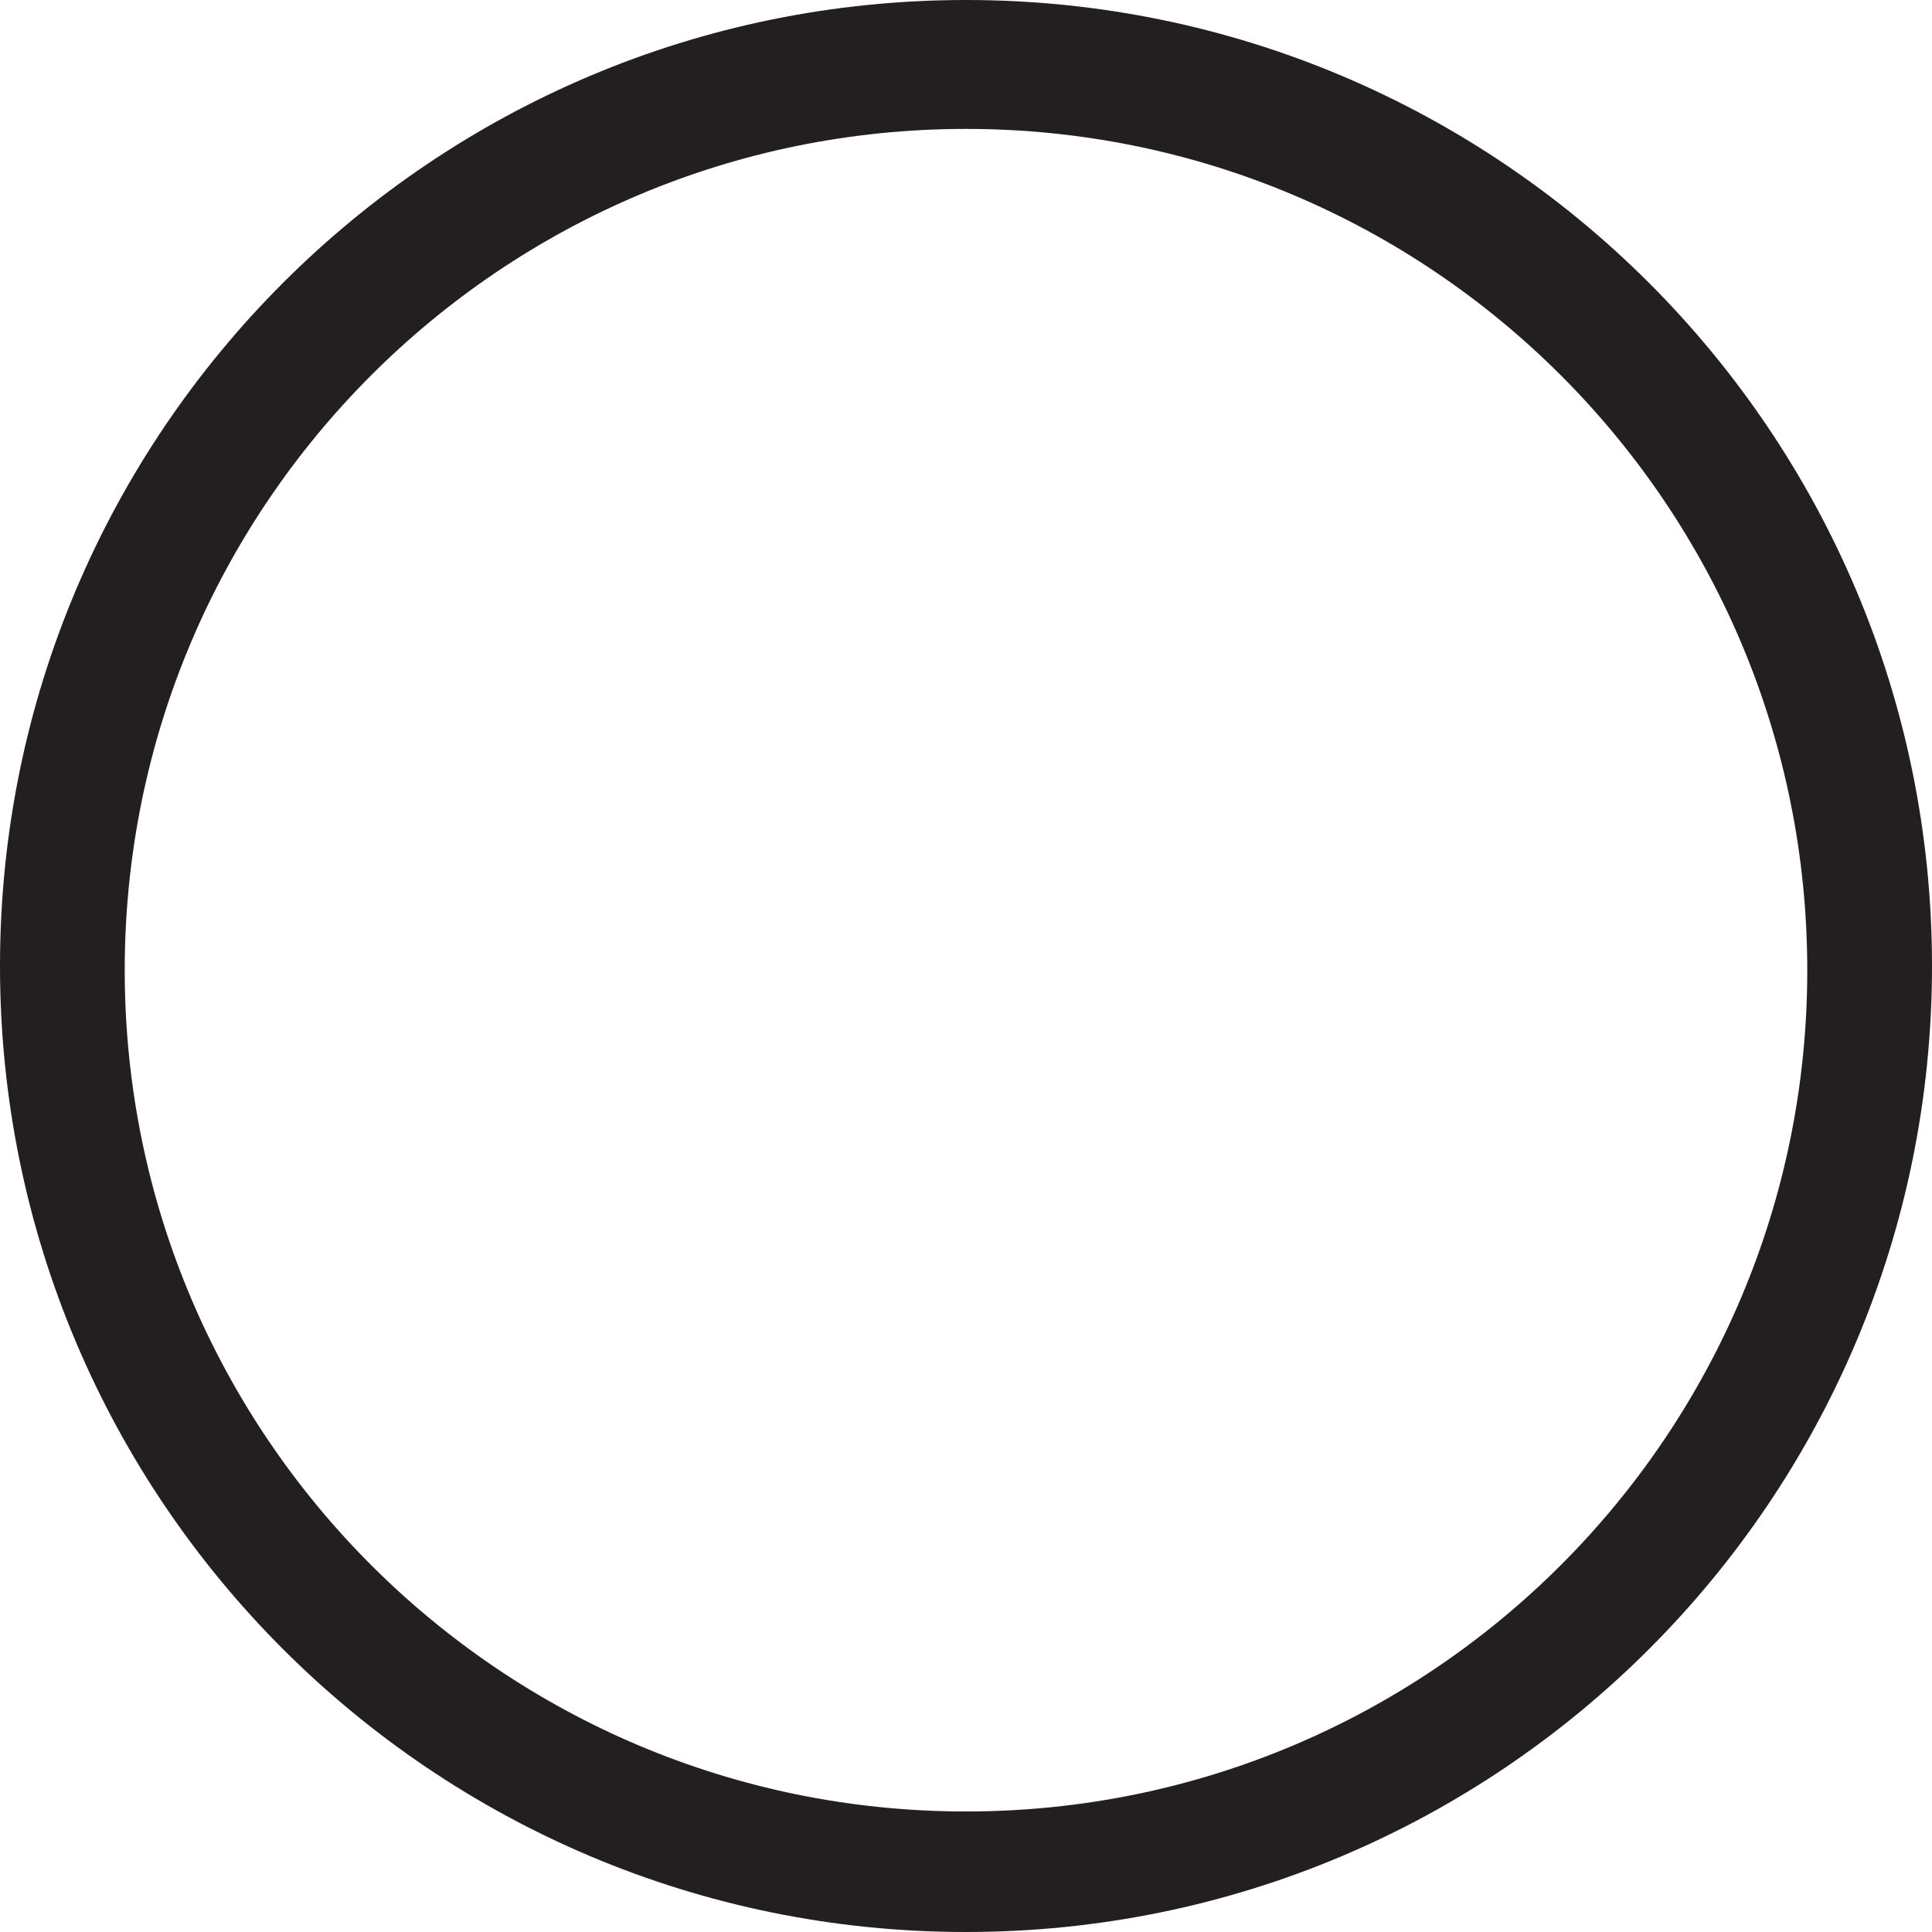
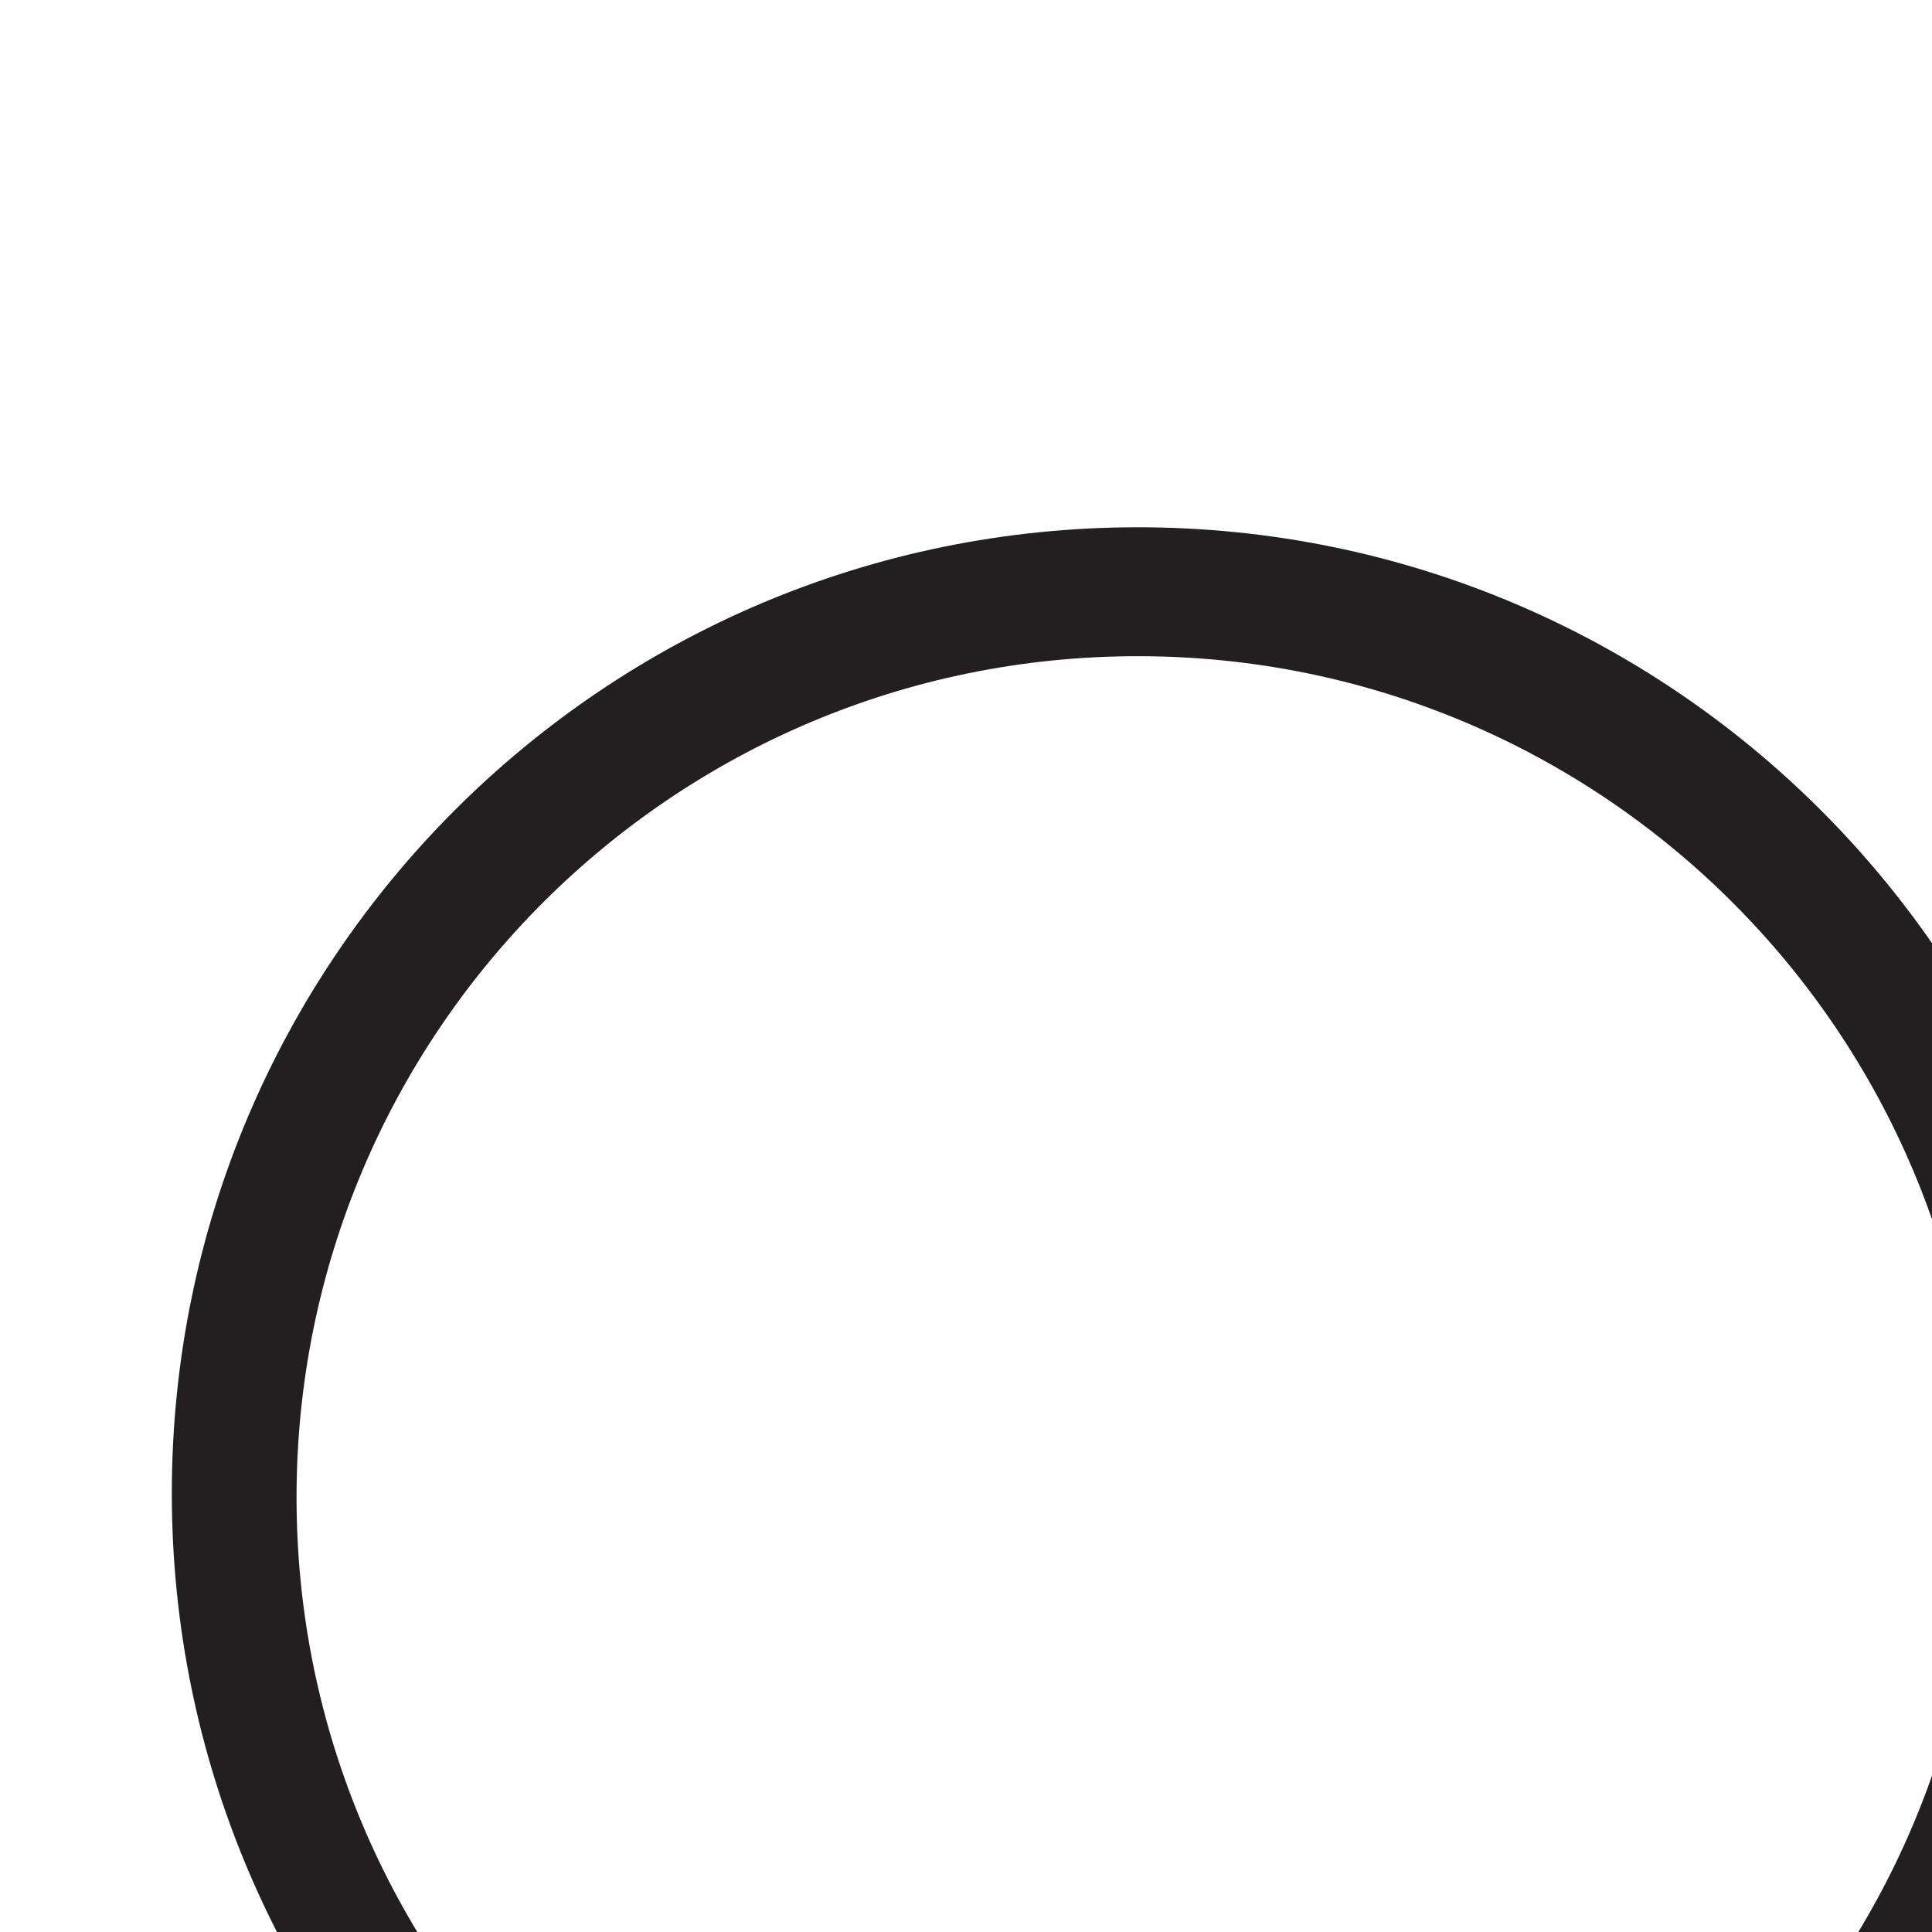
- <svg xmlns="http://www.w3.org/2000/svg" version="1.0" id="Layer_1" x="0px" y="0px" width="253px" height="253px" viewBox="22.5 69.048 253 253" enable-background="new 22.5 69.048 253 253" xml:space="preserve">
-   <path fill="#231F20" d="M149,69.048c-69.864,0-126.5,56.636-126.5,126.5c0,69.864,56.636,126.5,126.5,126.5 s126.5-56.636,126.5-126.5C275.5,125.685,218.864,69.048,149,69.048z M149,306.264c-60.844,0-110.167-49.323-110.167-110.167 C38.833,135.253,88.156,85.93,149,85.93c60.843,0,110.167,49.323,110.167,110.167C259.167,256.941,209.843,306.264,149,306.264z" />
+ <svg xmlns="http://www.w3.org/2000/svg" version="1" width="253" height="253">
+   <path fill="#231F20" d="M149 69.048c-69.864 0-126.5 56.636-126.5 126.5s56.636 126.5 126.5 126.5 126.5-56.636 126.5-126.5c0-69.863-56.636-126.5-126.5-126.5zm0 237.216c-60.844 0-110.167-49.323-110.167-110.167S88.156 85.93 149 85.93c60.843 0 110.167 49.323 110.167 110.167S209.843 306.264 149 306.264z" />
</svg>
